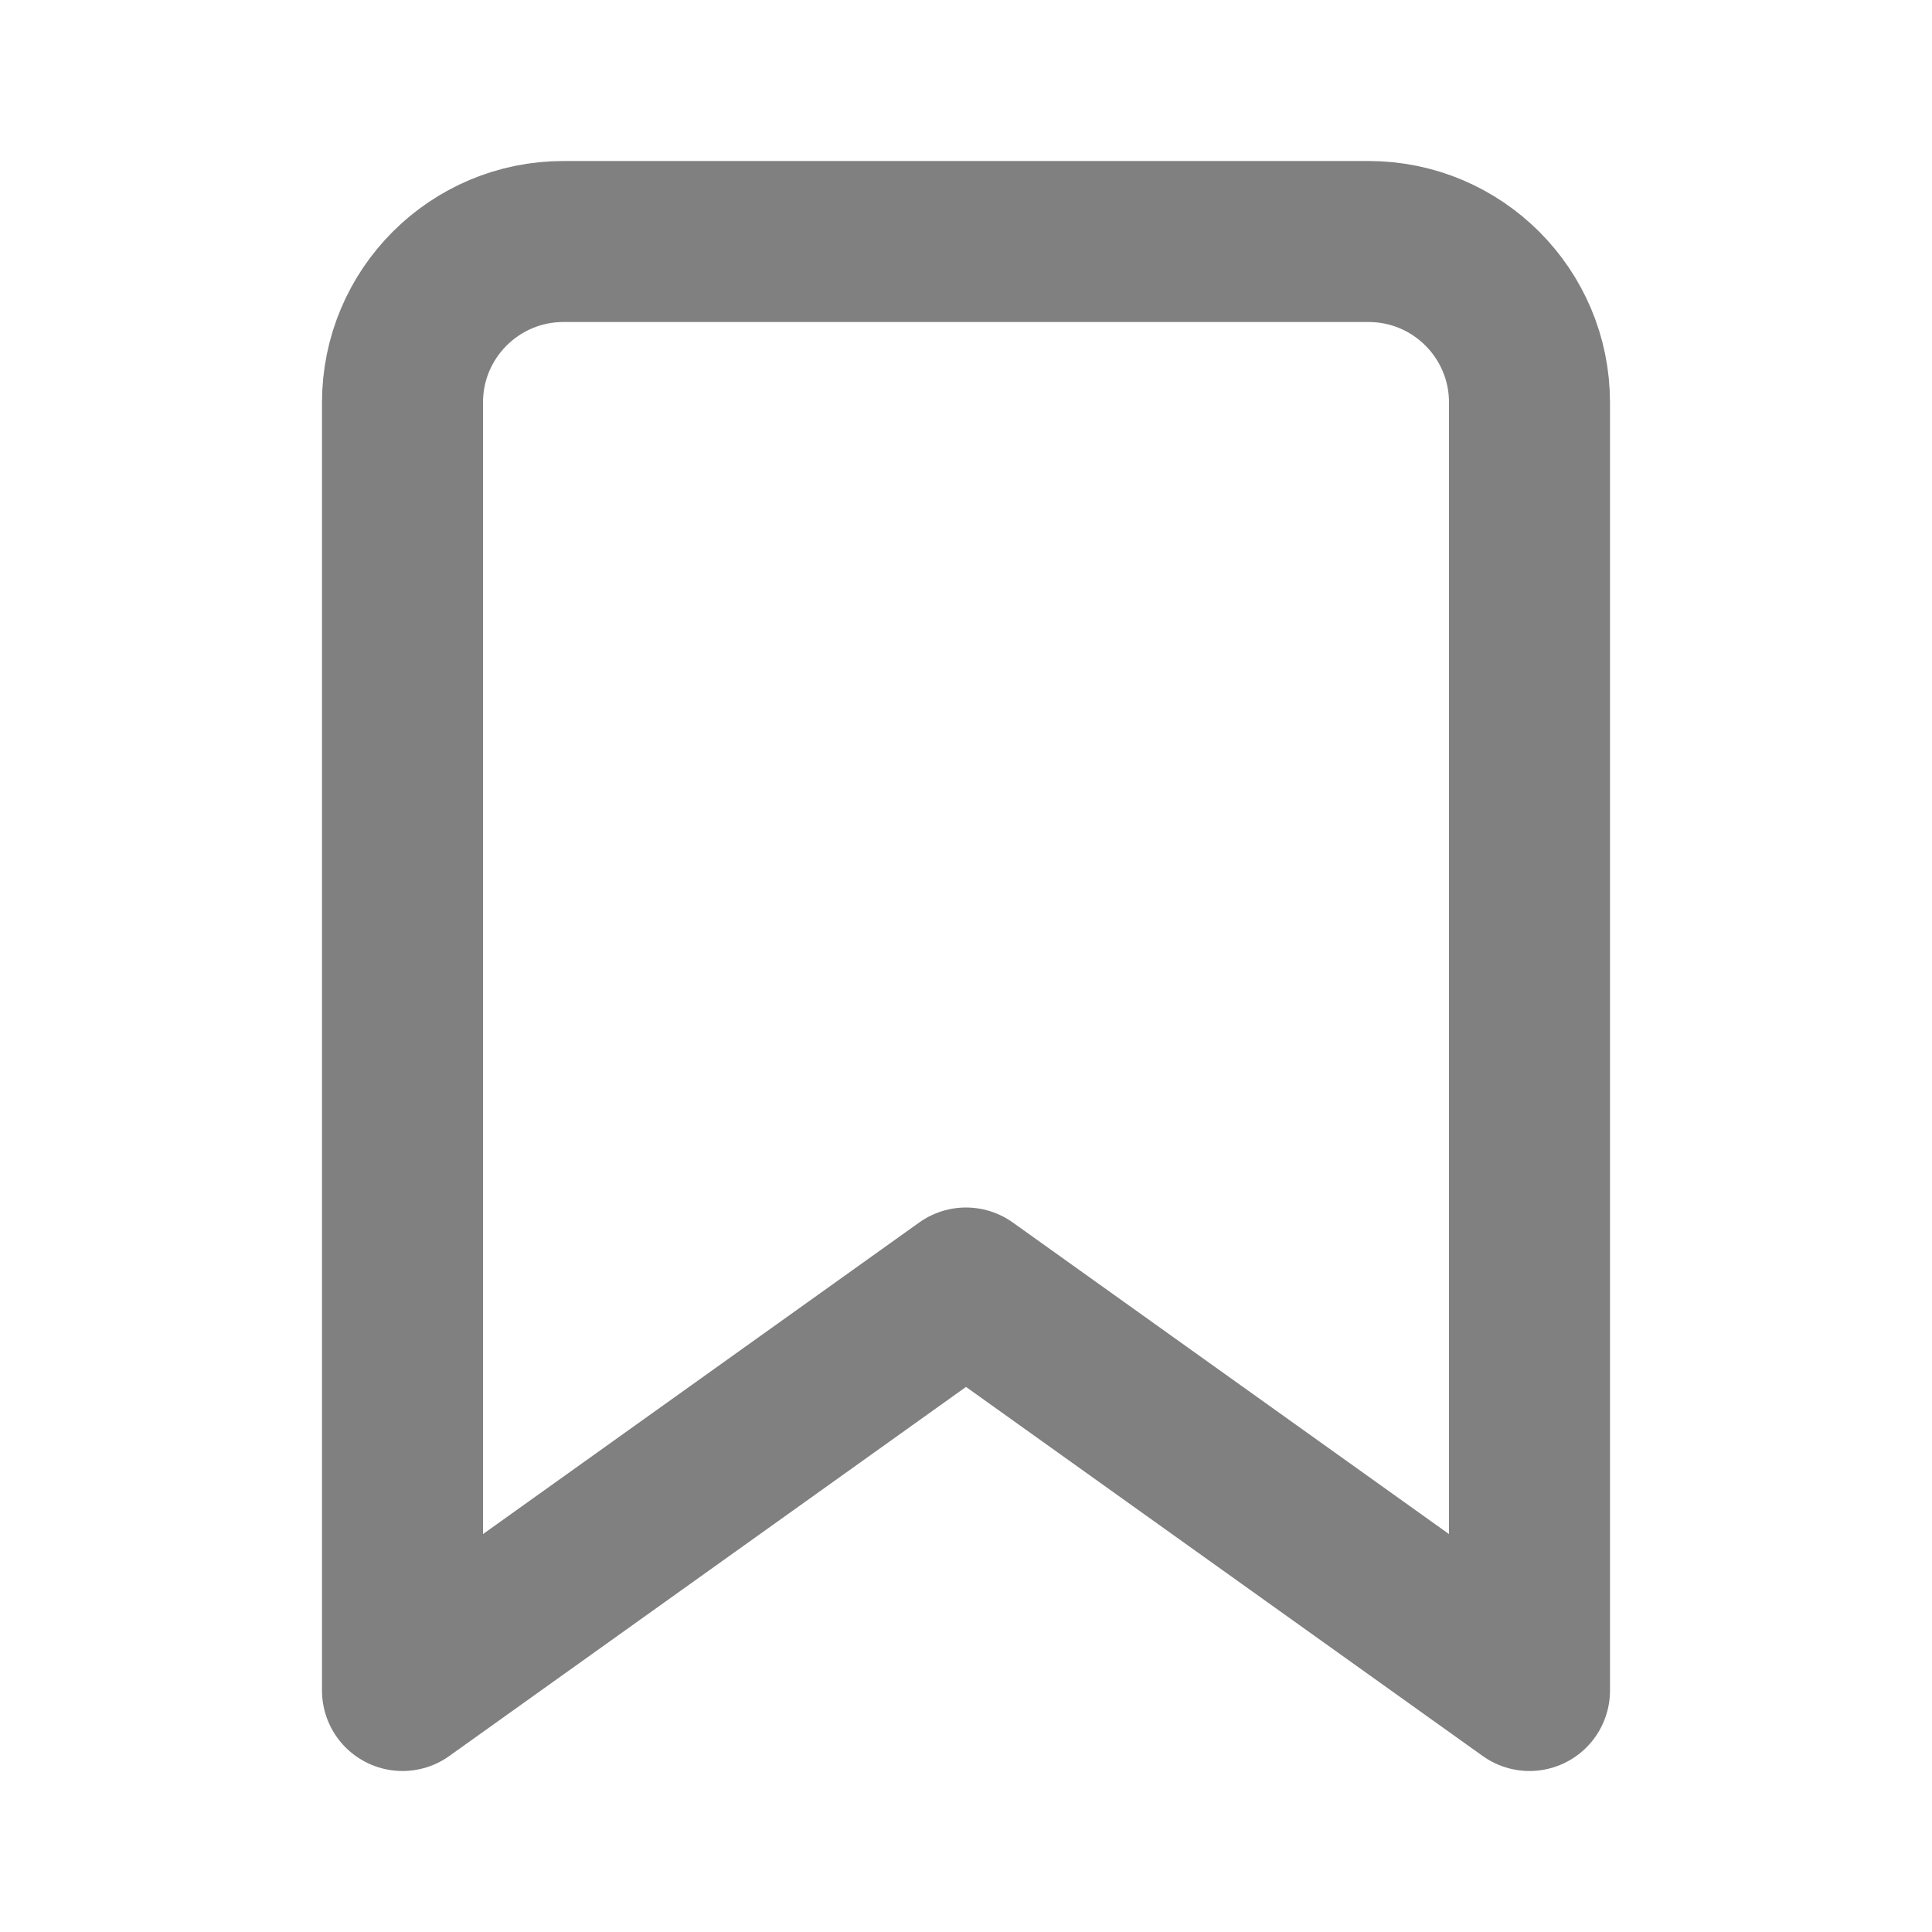
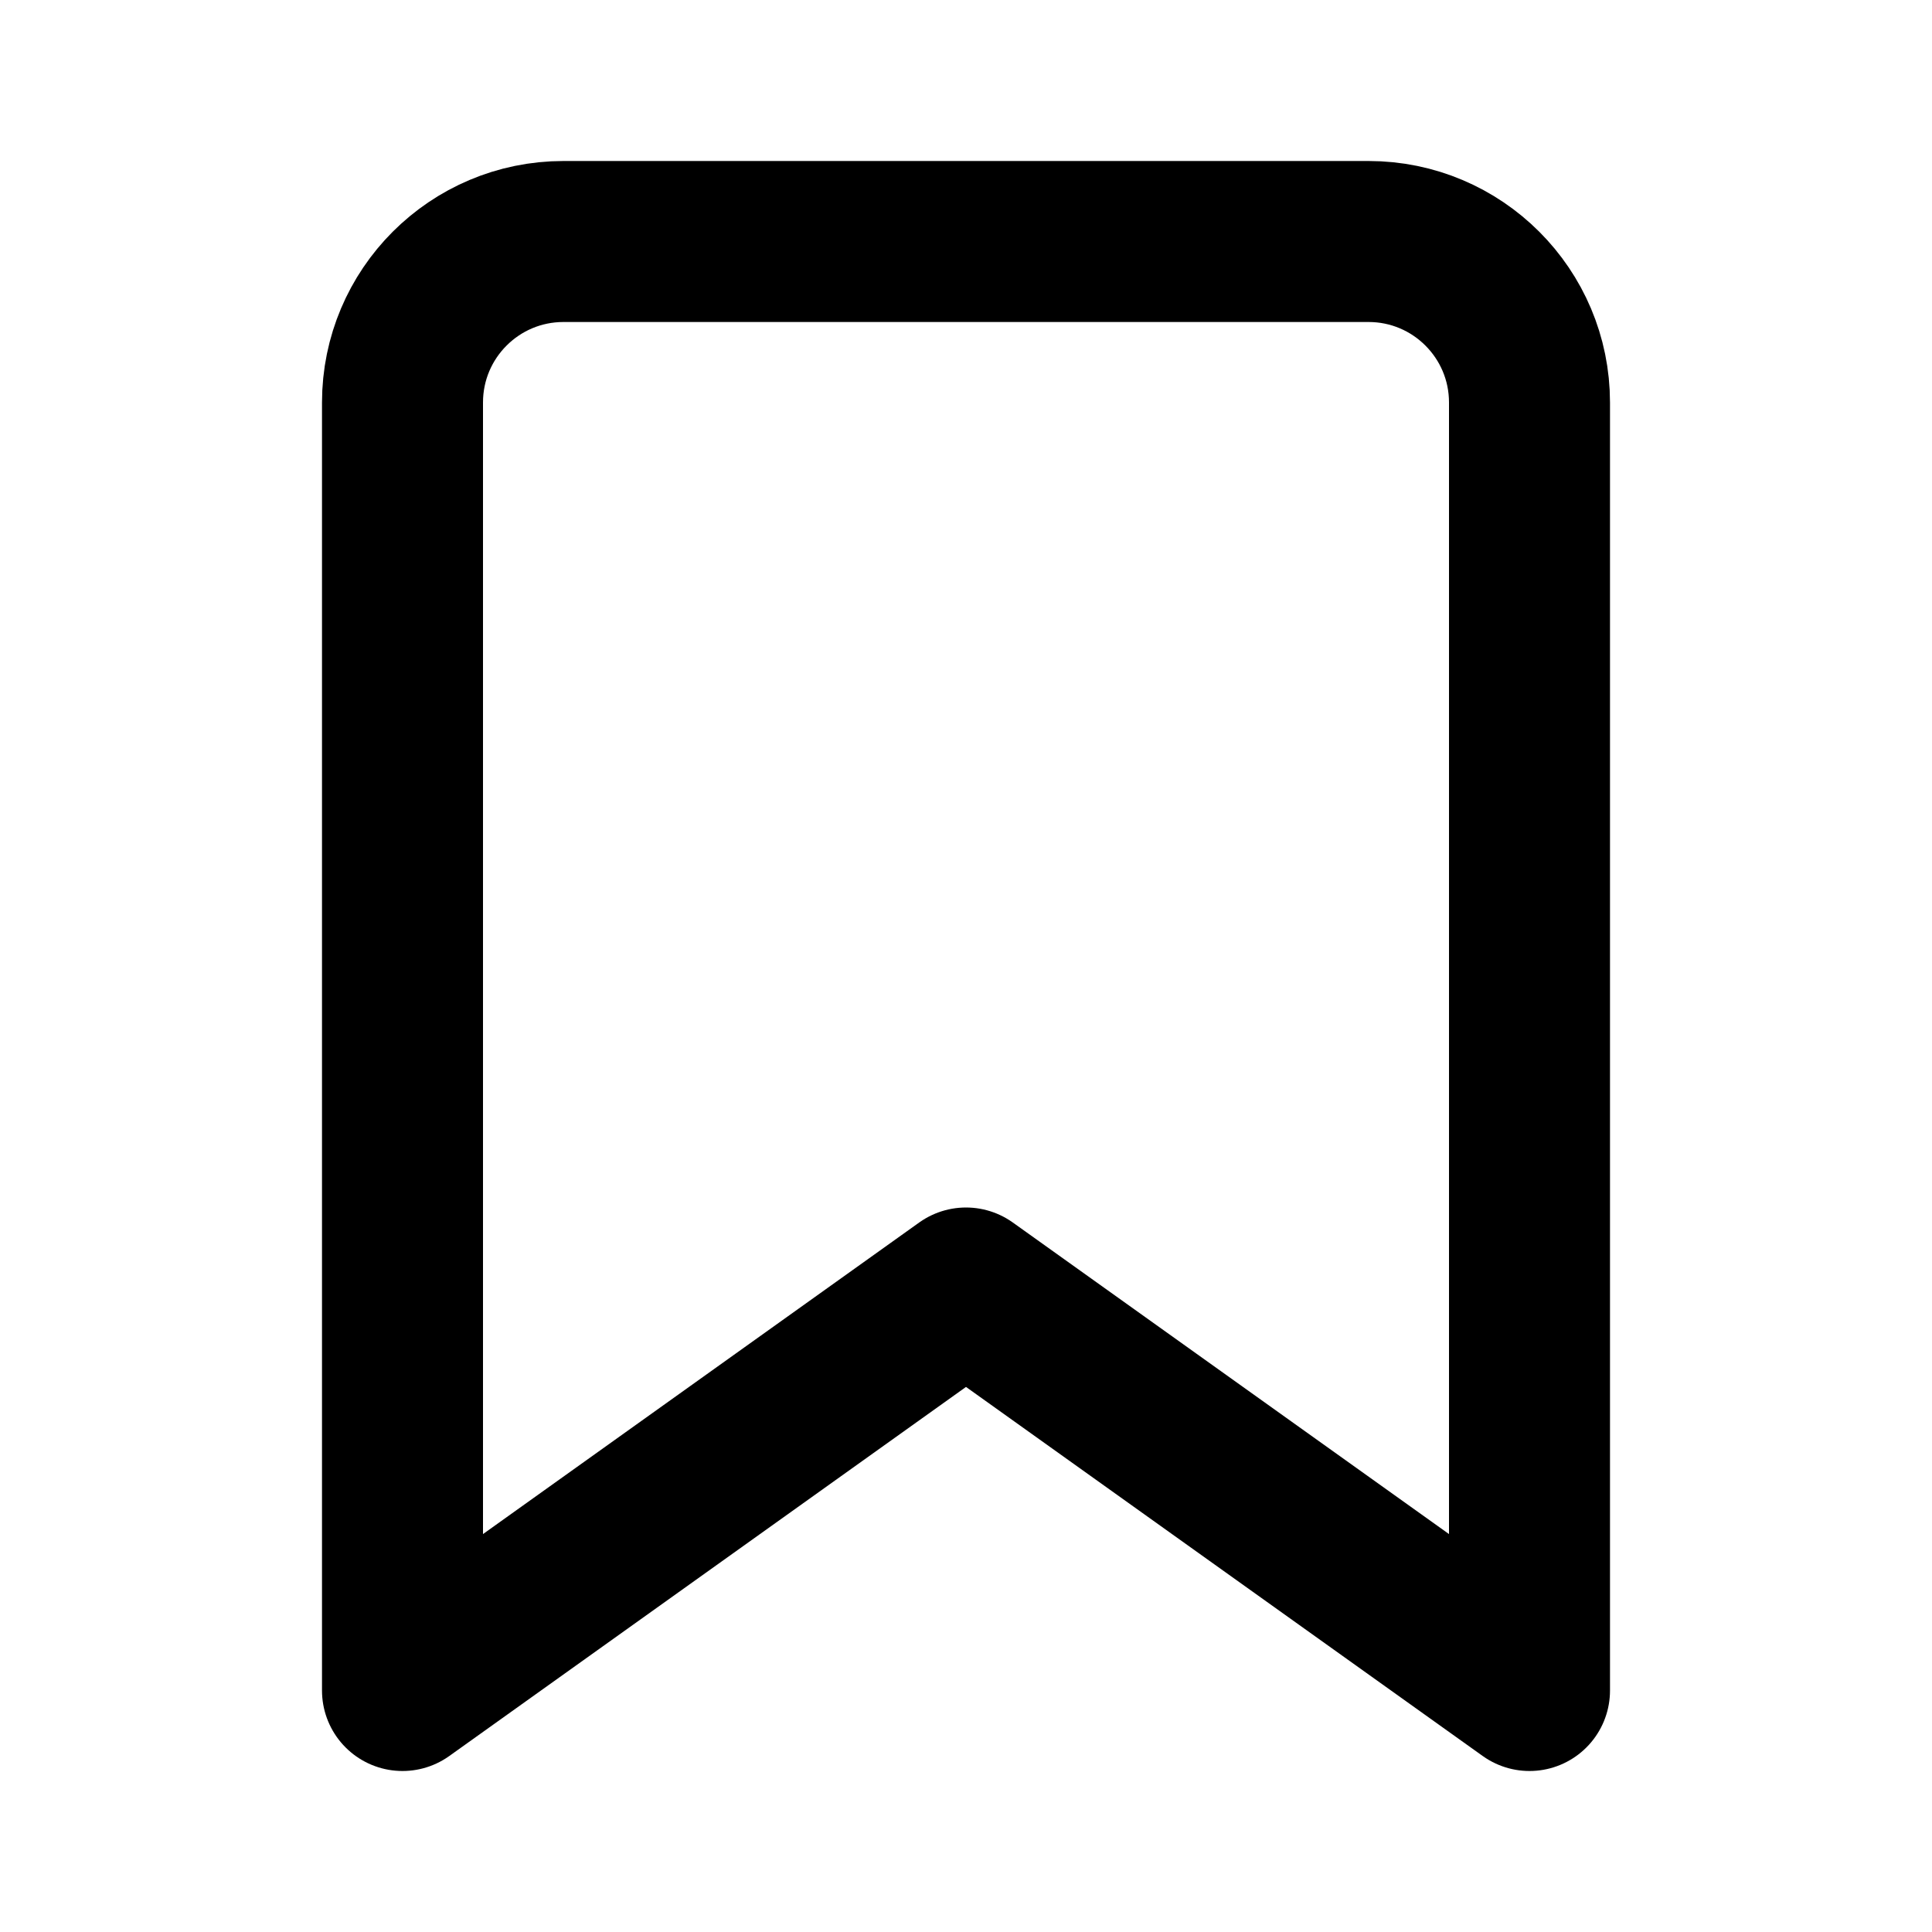
- <svg xmlns="http://www.w3.org/2000/svg" width="24" height="24" viewBox="0 0 24 24" fill="none" stroke="#808080" stroke-width="2" stroke-linecap="round" stroke-linejoin="round" class="feather feather-bookmark">
+ <svg xmlns="http://www.w3.org/2000/svg" width="24" height="24" viewBox="0 0 24 24" fill="none" stroke="currentColor" stroke-width="2" stroke-linecap="round" stroke-linejoin="round" class="feather feather-bookmark">
  <path d="M19 21l-7-5-7 5V5a2 2 0 0 1 2-2h10a2 2 0 0 1 2 2z" />
</svg>
